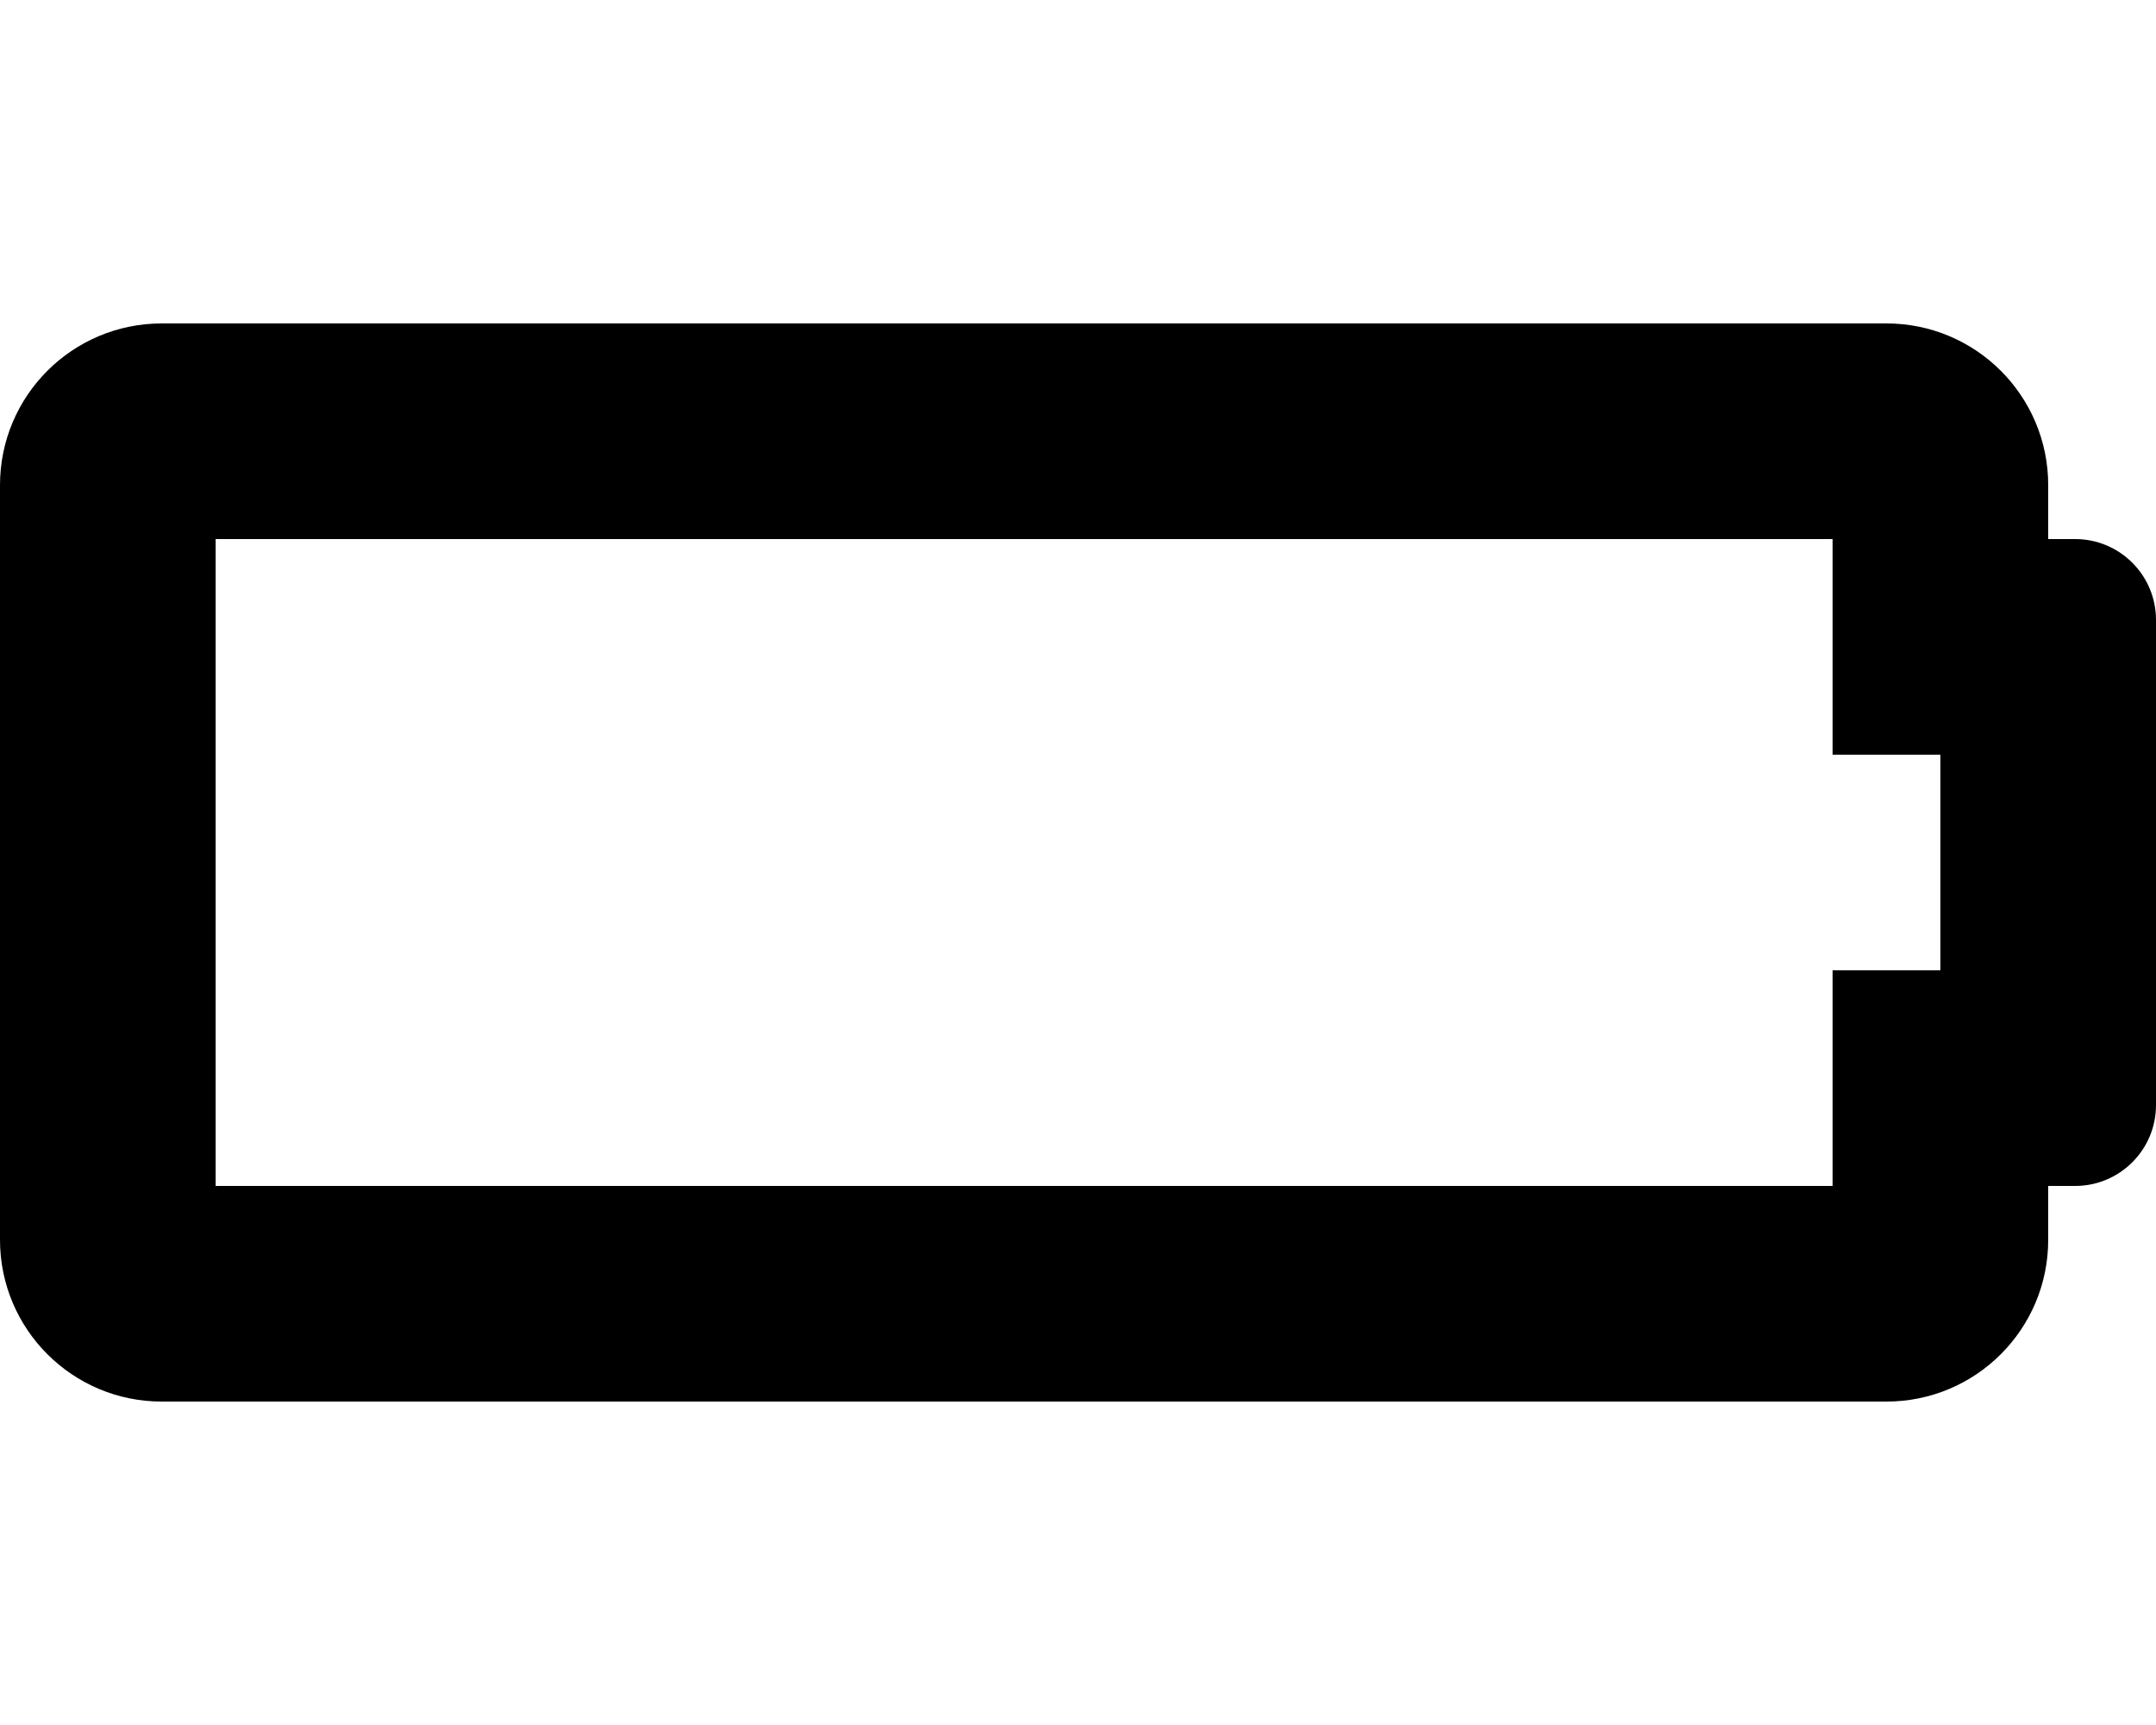
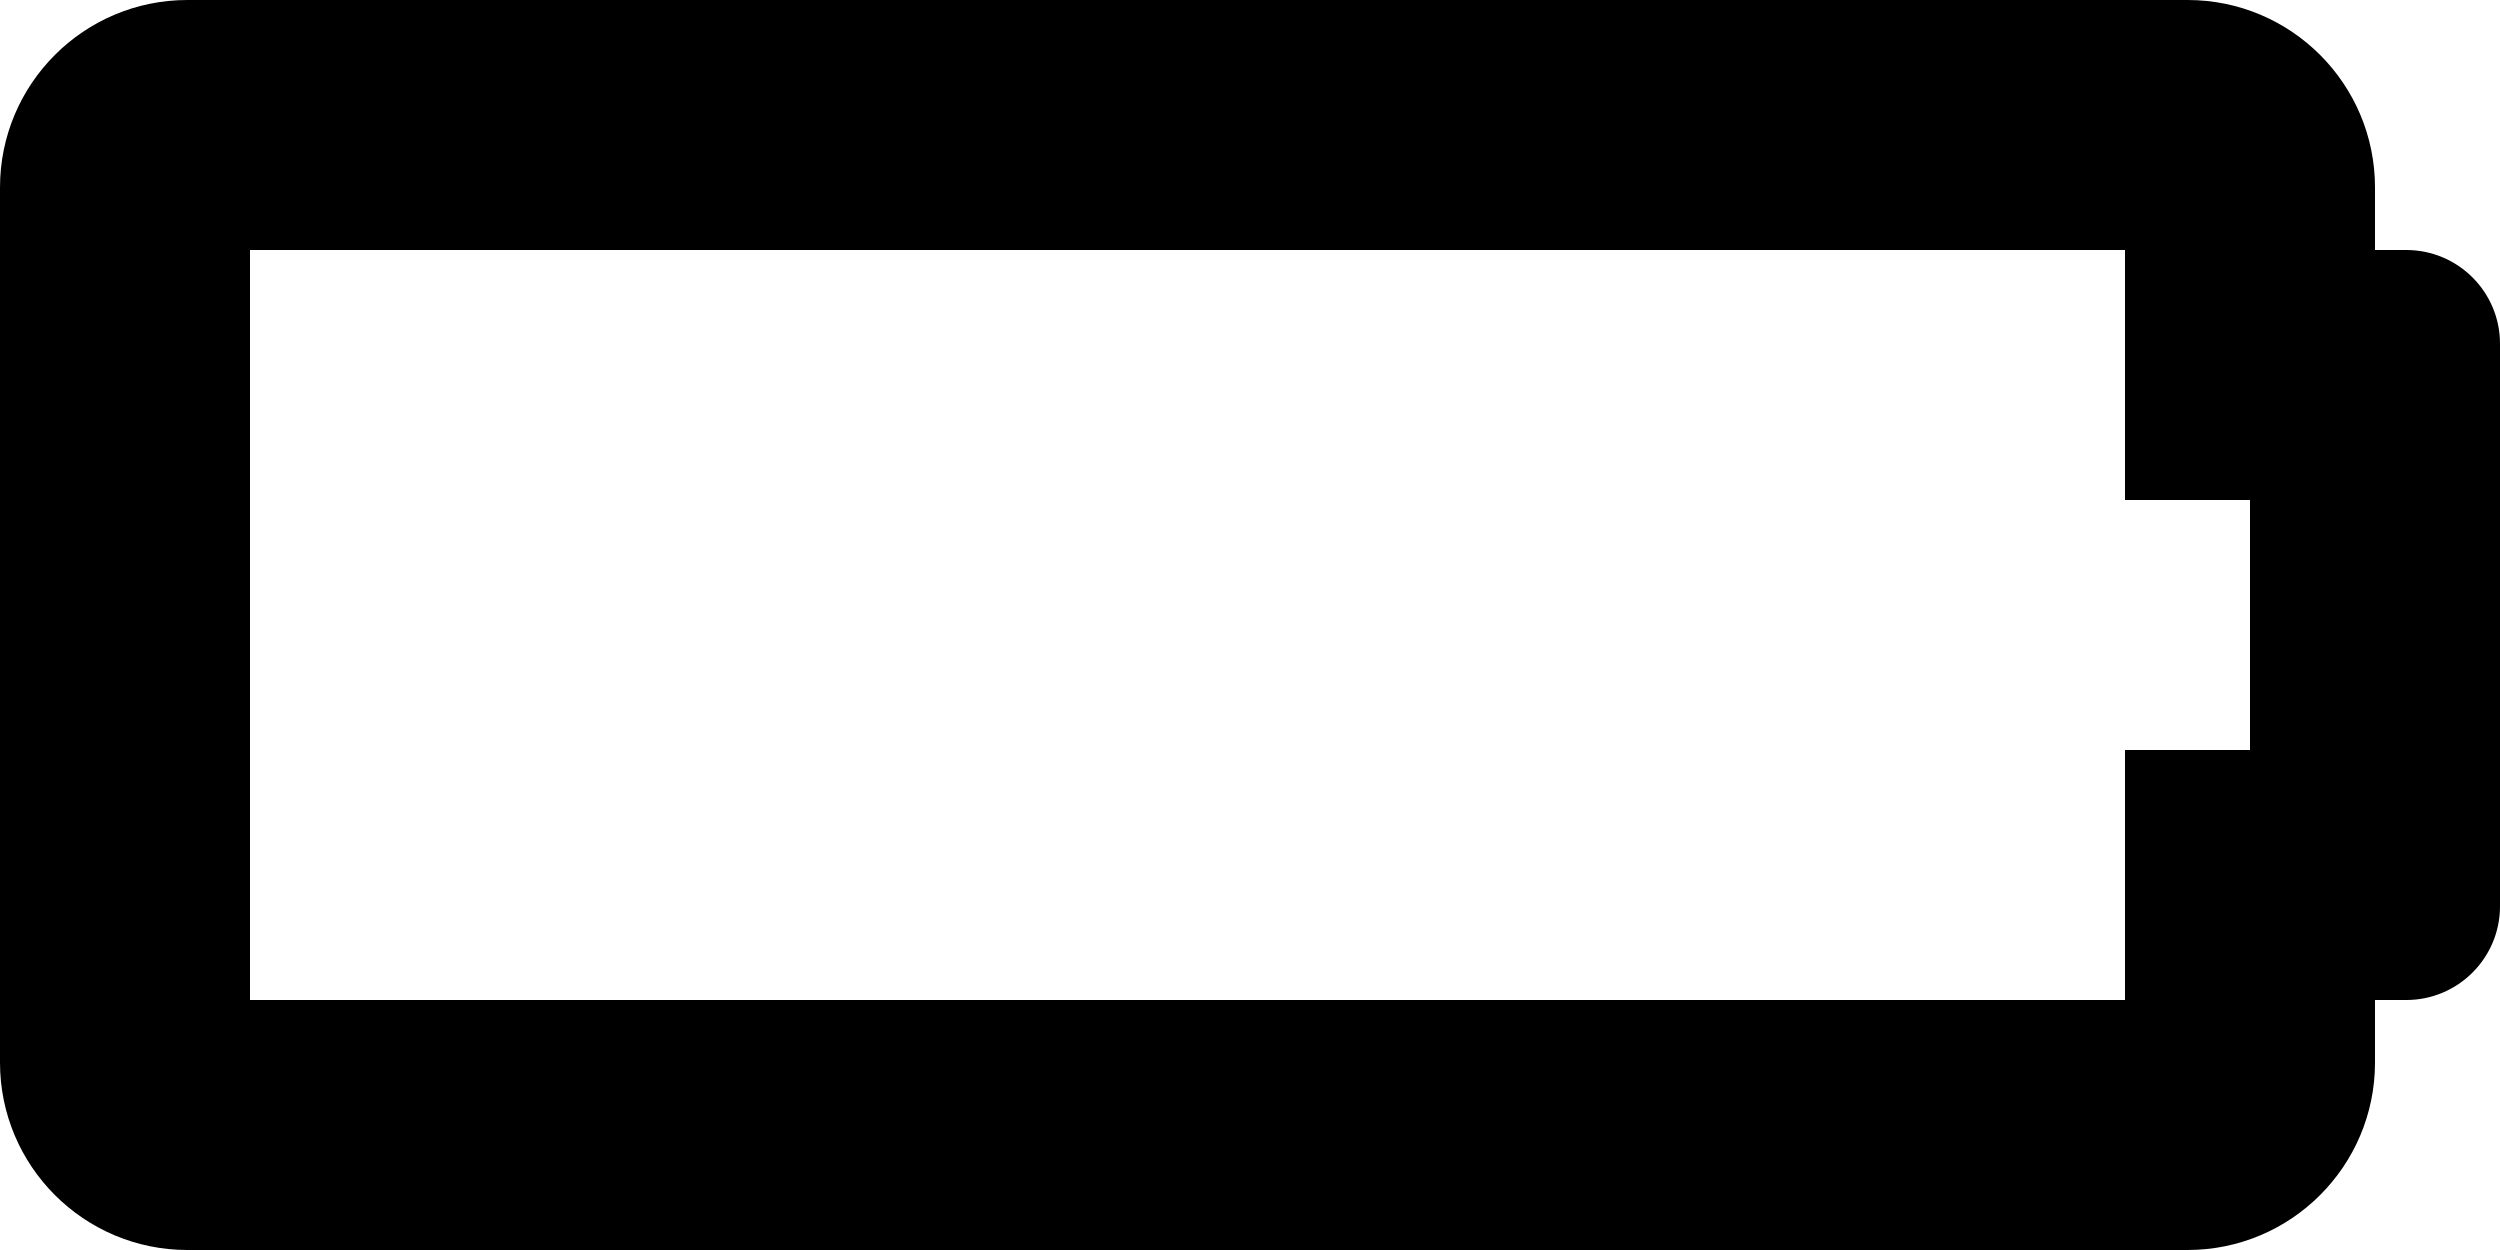
- <svg xmlns="http://www.w3.org/2000/svg" viewBox="0 0 640 512">
-   <path d="M544 160v64h32v64h-32v64H64V160h480m16-64H48c-26.51 0-48 21.49-48 48v224c0 26.51 21.49 48 48 48h512c26.51 0 48-21.49 48-48v-16h8c13.255 0 24-10.745 24-24V184c0-13.255-10.745-24-24-24h-8v-16c0-26.51-21.49-48-48-48z" />
+ <svg xmlns="http://www.w3.org/2000/svg" viewBox="0 0 640 320" version="1.1" id="svg4" width="640" height="320">
+   <defs id="defs8" />
+   <path d="m 544,64 v 64 h 32 v 64 h -32 v 64 H 64 V 64 H 544 M 560,0 H 48 C 21.49,0 0,21.49 0,48 v 224 c 0,26.51 21.49,48 48,48 h 512 c 26.51,0 48,-21.49 48,-48 v -16 h 8 c 13.255,0 24,-10.745 24,-24 V 88 C 640,74.745 629.255,64 616,64 h -8 V 48 C 608,21.49 586.51,0 560,0 Z" id="path2" />
</svg>
